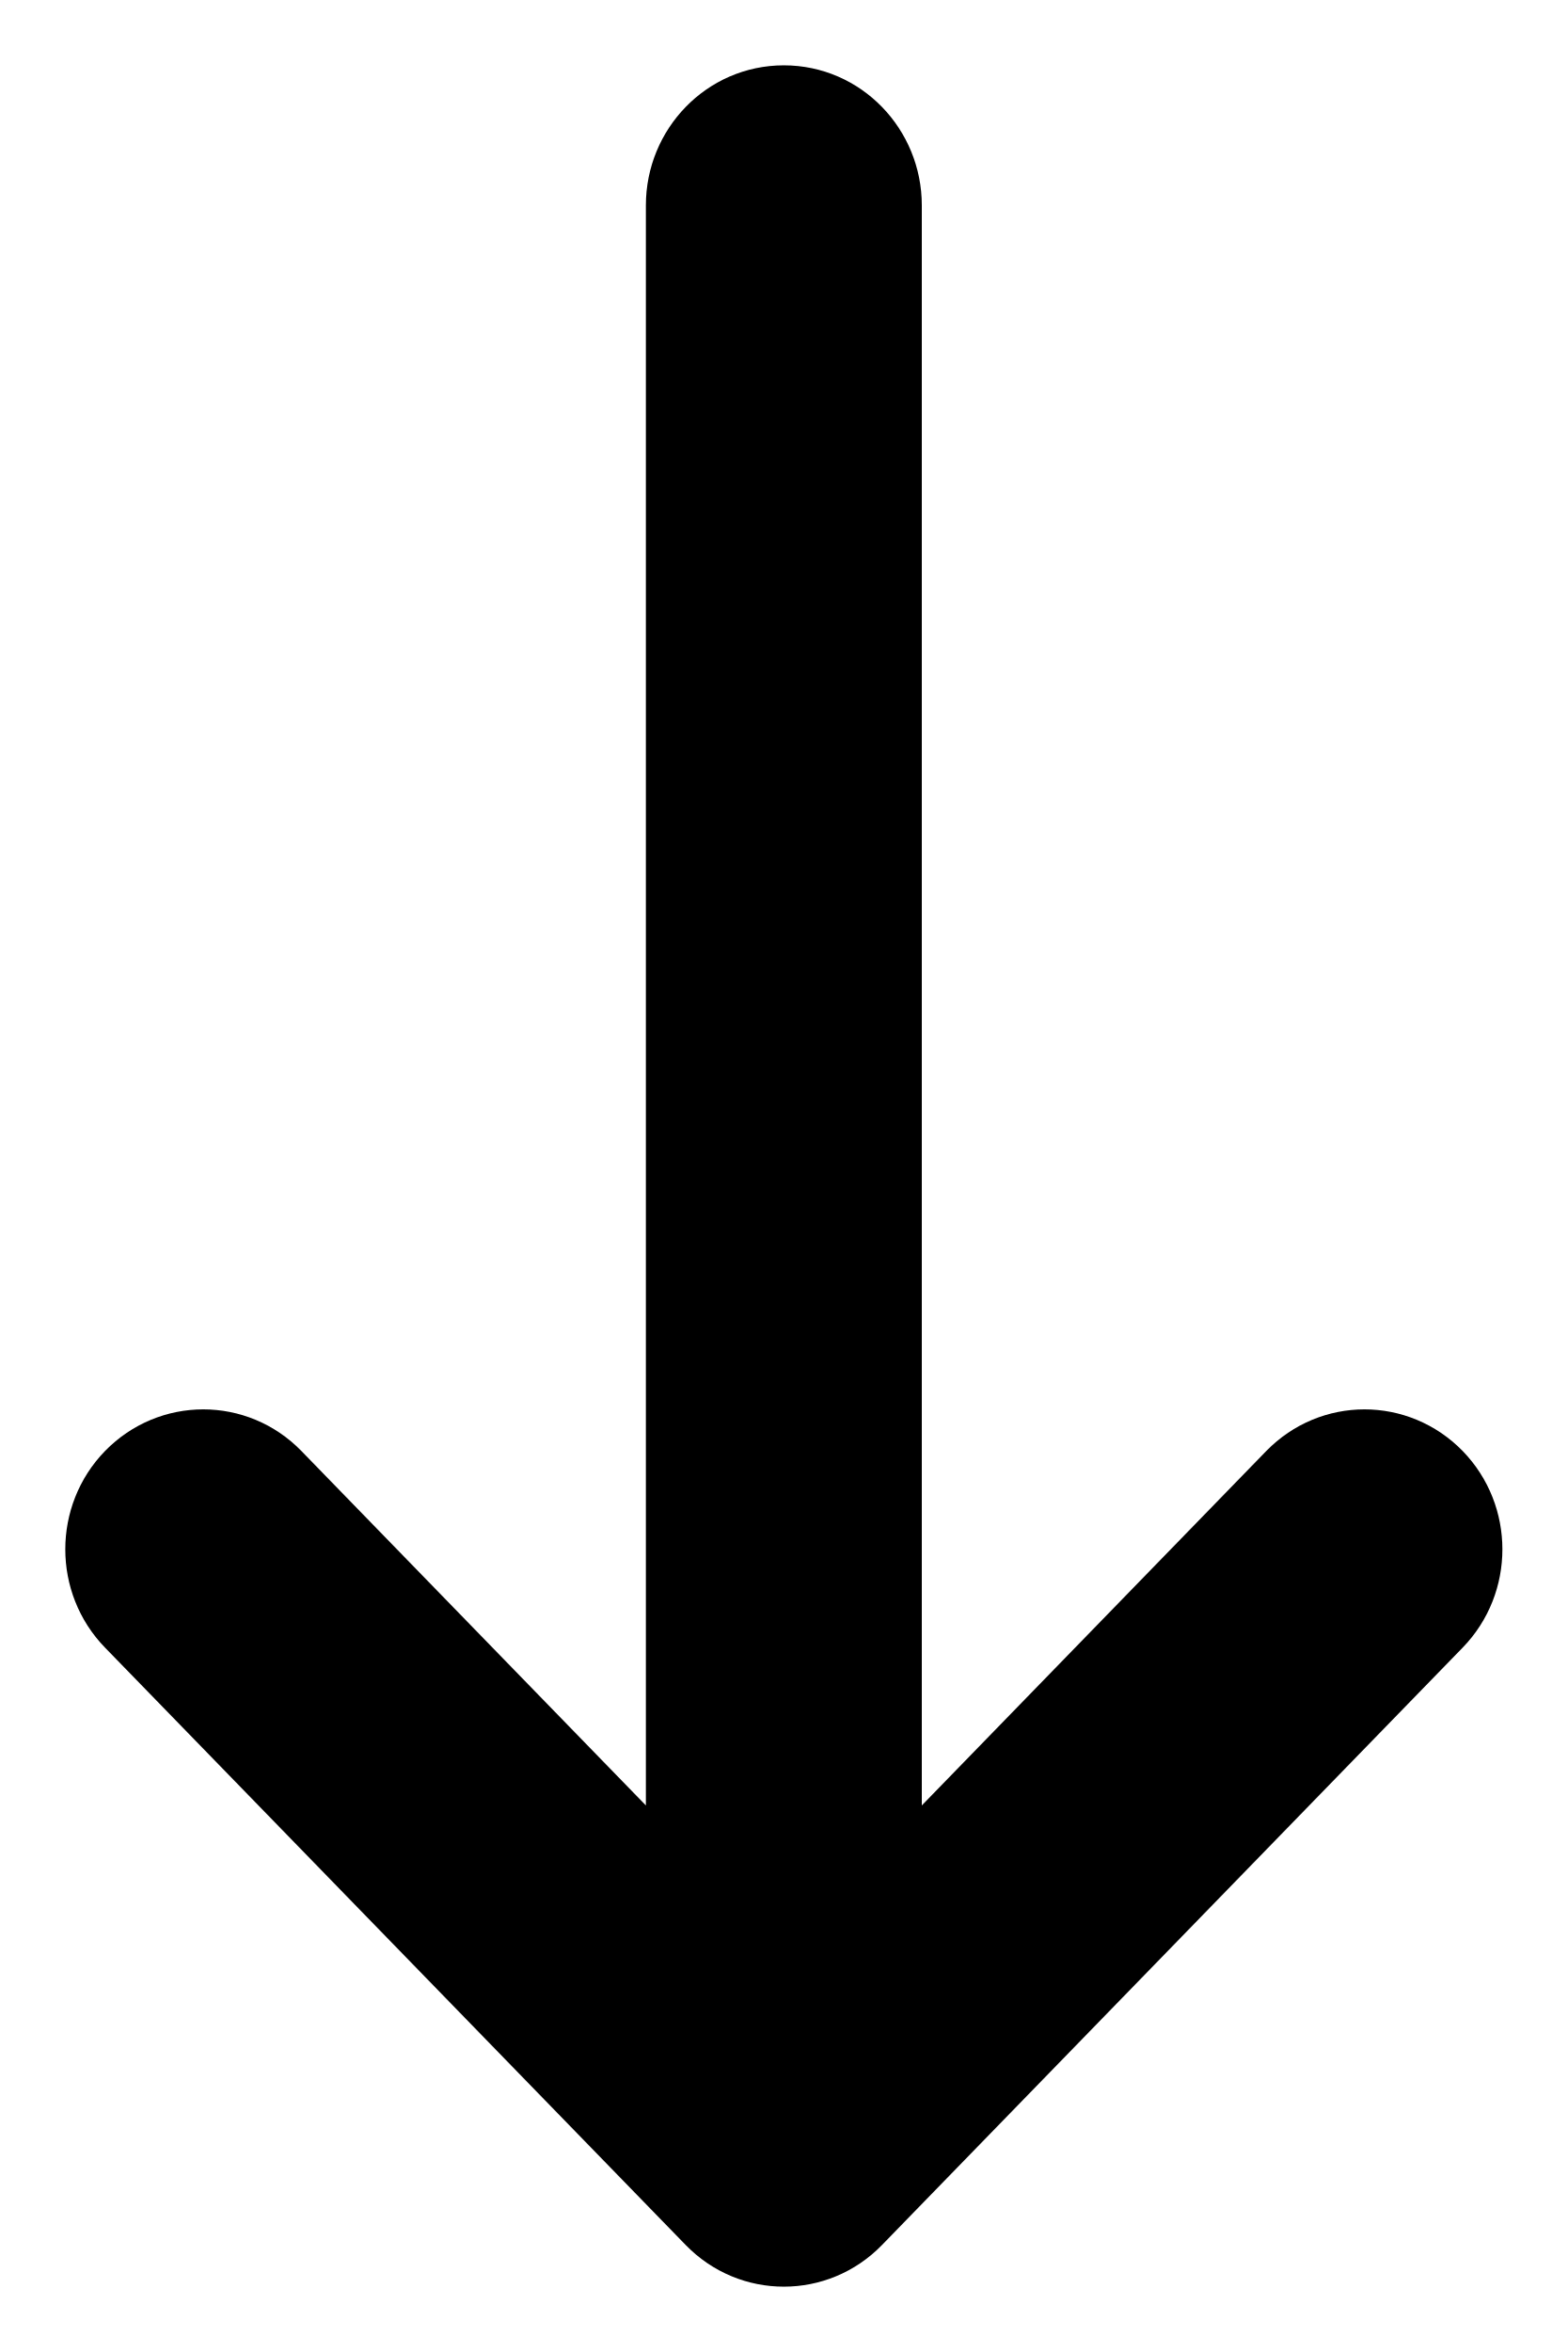
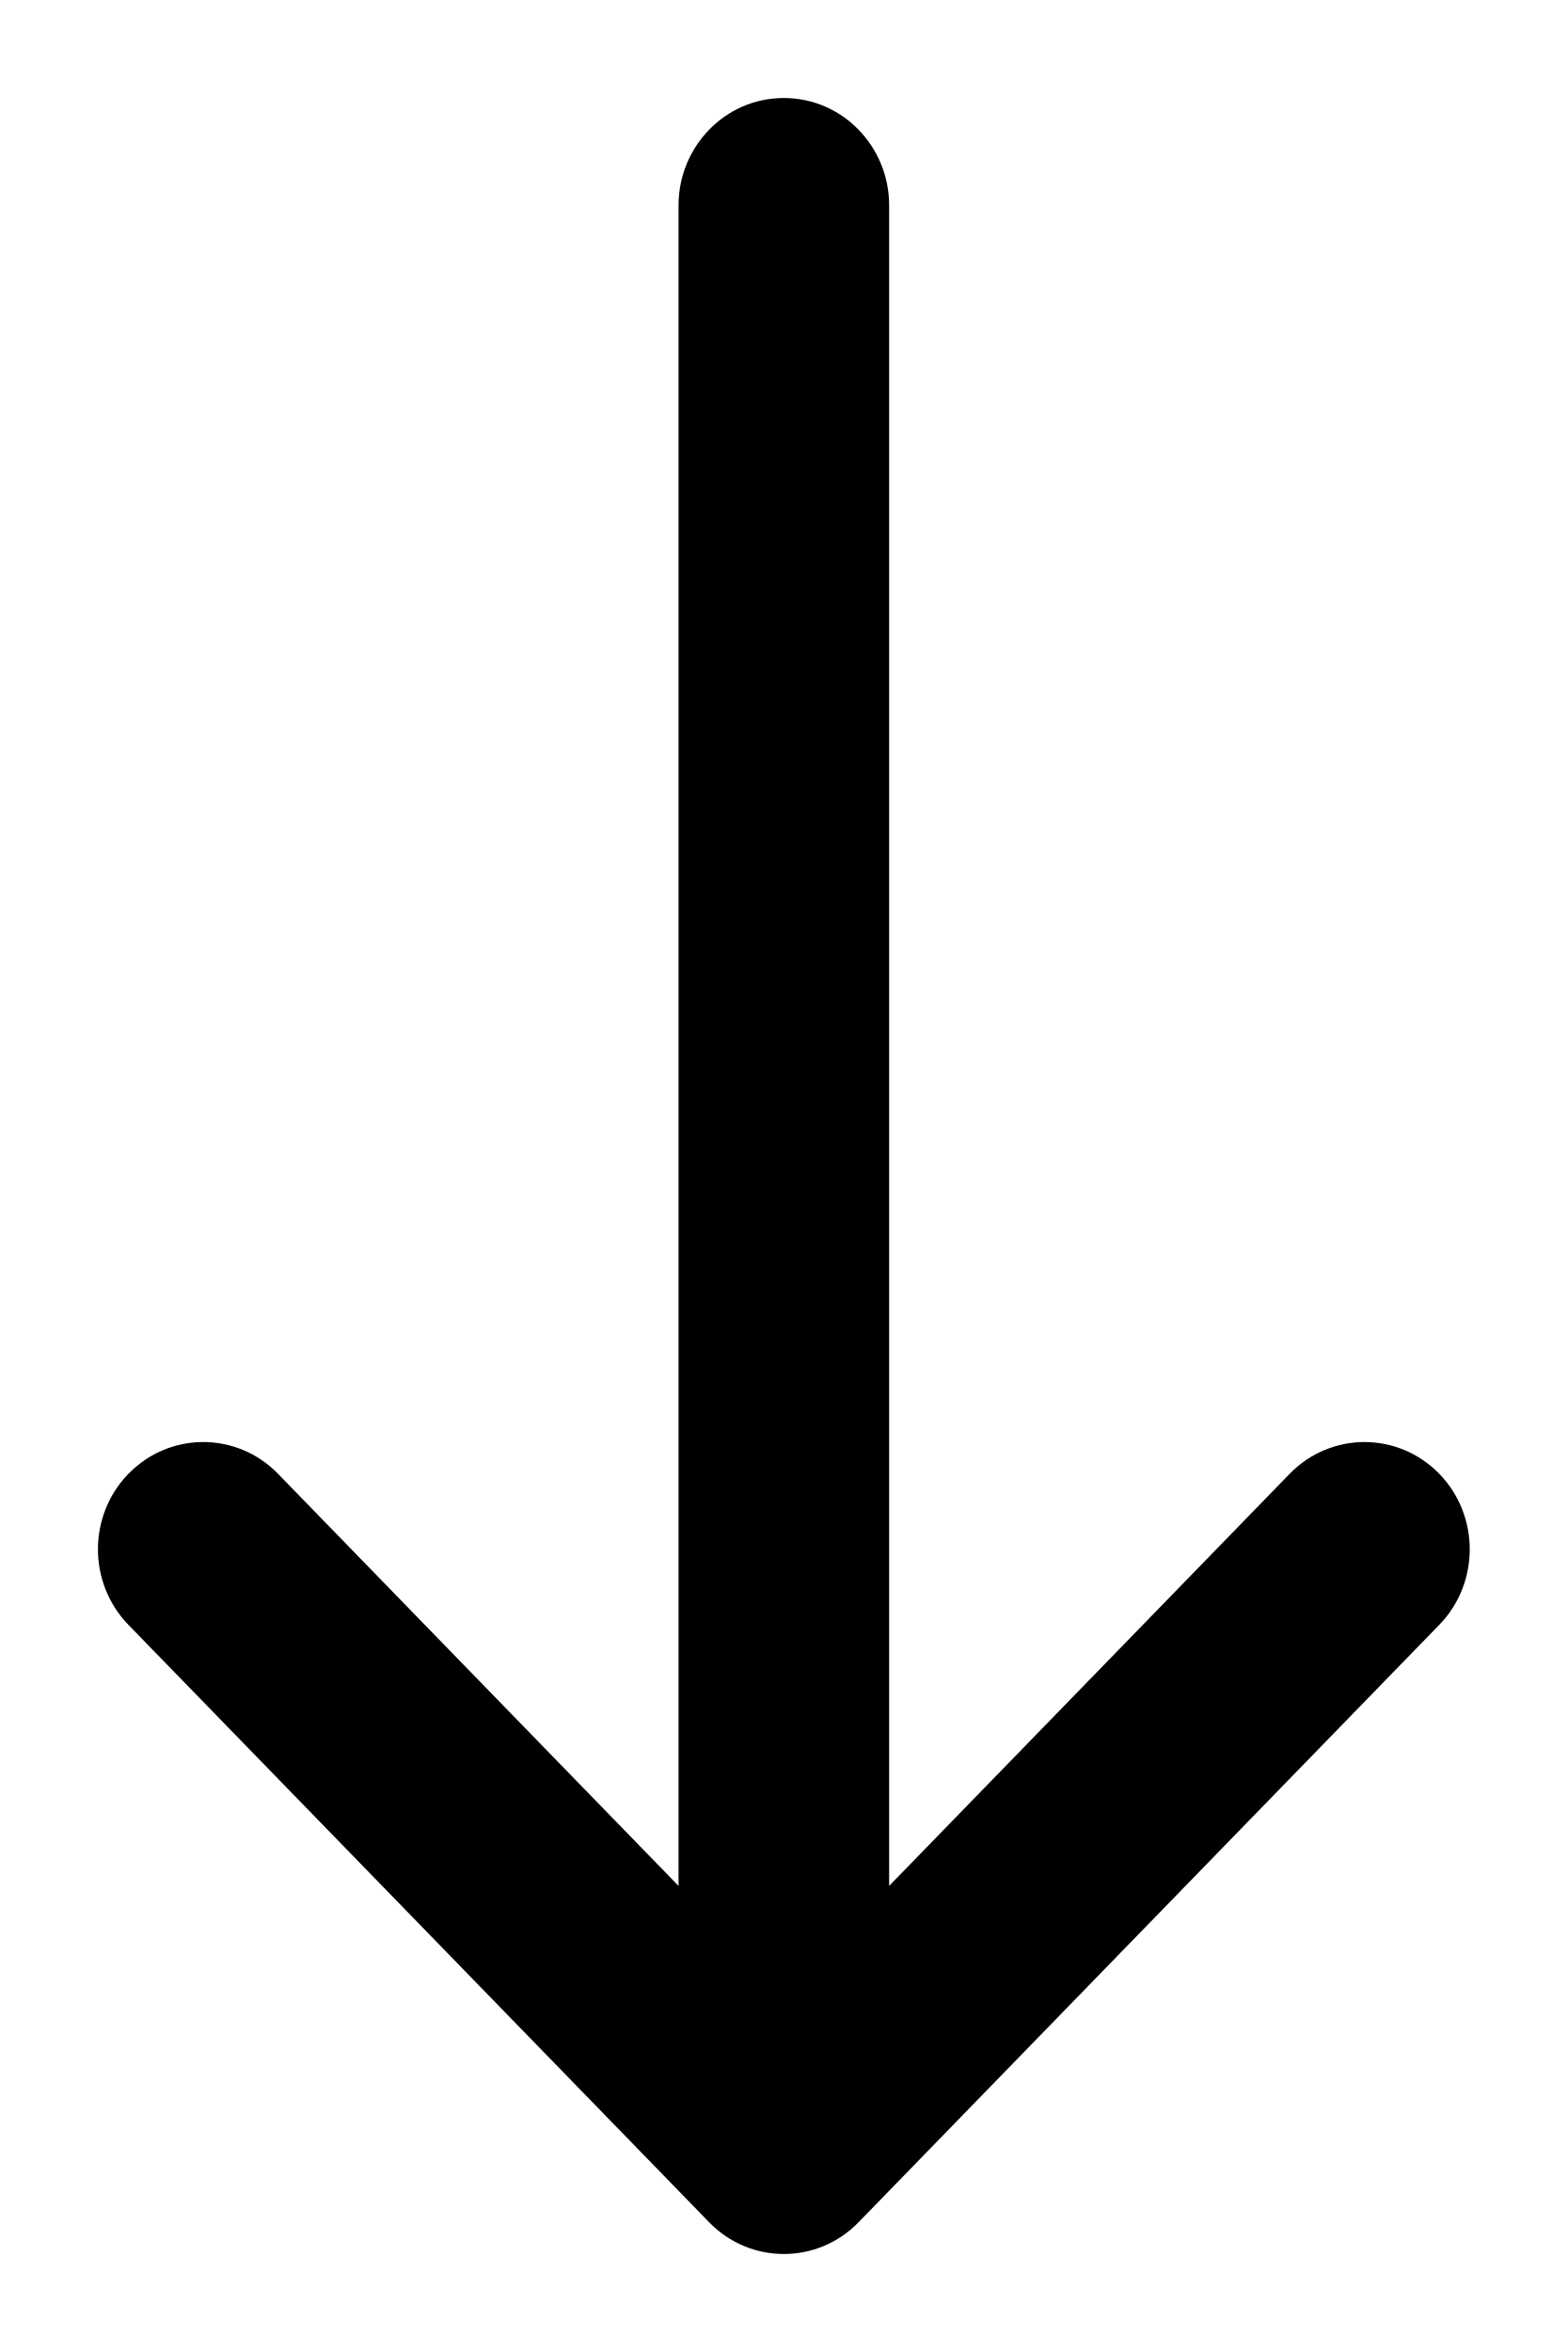
- <svg xmlns="http://www.w3.org/2000/svg" width="12" height="18" viewBox="0 0 12 18" fill="currentColor" stroke="currentColor">
-   <path d="M6.806 1.571C6.806 1.124 6.451 0.75 6 0.75C5.549 0.75 5.194 1.124 5.194 1.571V14.433L2.128 11.279C1.813 10.955 1.299 10.955 0.983 11.279C0.672 11.599 0.672 12.115 0.983 12.435L5.428 17.007C5.743 17.331 6.257 17.331 6.572 17.007L11.017 12.435C11.328 12.115 11.328 11.599 11.017 11.279C10.701 10.955 10.188 10.955 9.872 11.279L6.806 14.433V1.571Z" fill="currentColor" stroke="currentColor" stroke-width="0.5" stroke-linecap="round" stroke-linejoin="round" />
+ <svg xmlns="http://www.w3.org/2000/svg" width="12" height="18" viewBox="0 0 12 18" fill="none">
+   <path d="M6.806 1.571C6.806 1.124 6.451 0.75 6 0.75C5.549 0.75 5.194 1.124 5.194 1.571V14.433L2.128 11.279C1.813 10.955 1.299 10.955 0.983 11.279C0.672 11.599 0.672 12.115 0.983 12.435L5.428 17.007C5.743 17.331 6.257 17.331 6.572 17.007L11.017 12.435C11.328 12.115 11.328 11.599 11.017 11.279C10.701 10.955 10.188 10.955 9.872 11.279L6.806 14.433V1.571Z" fill="currentColor" stroke-linecap="round" stroke-linejoin="round" />
</svg>
